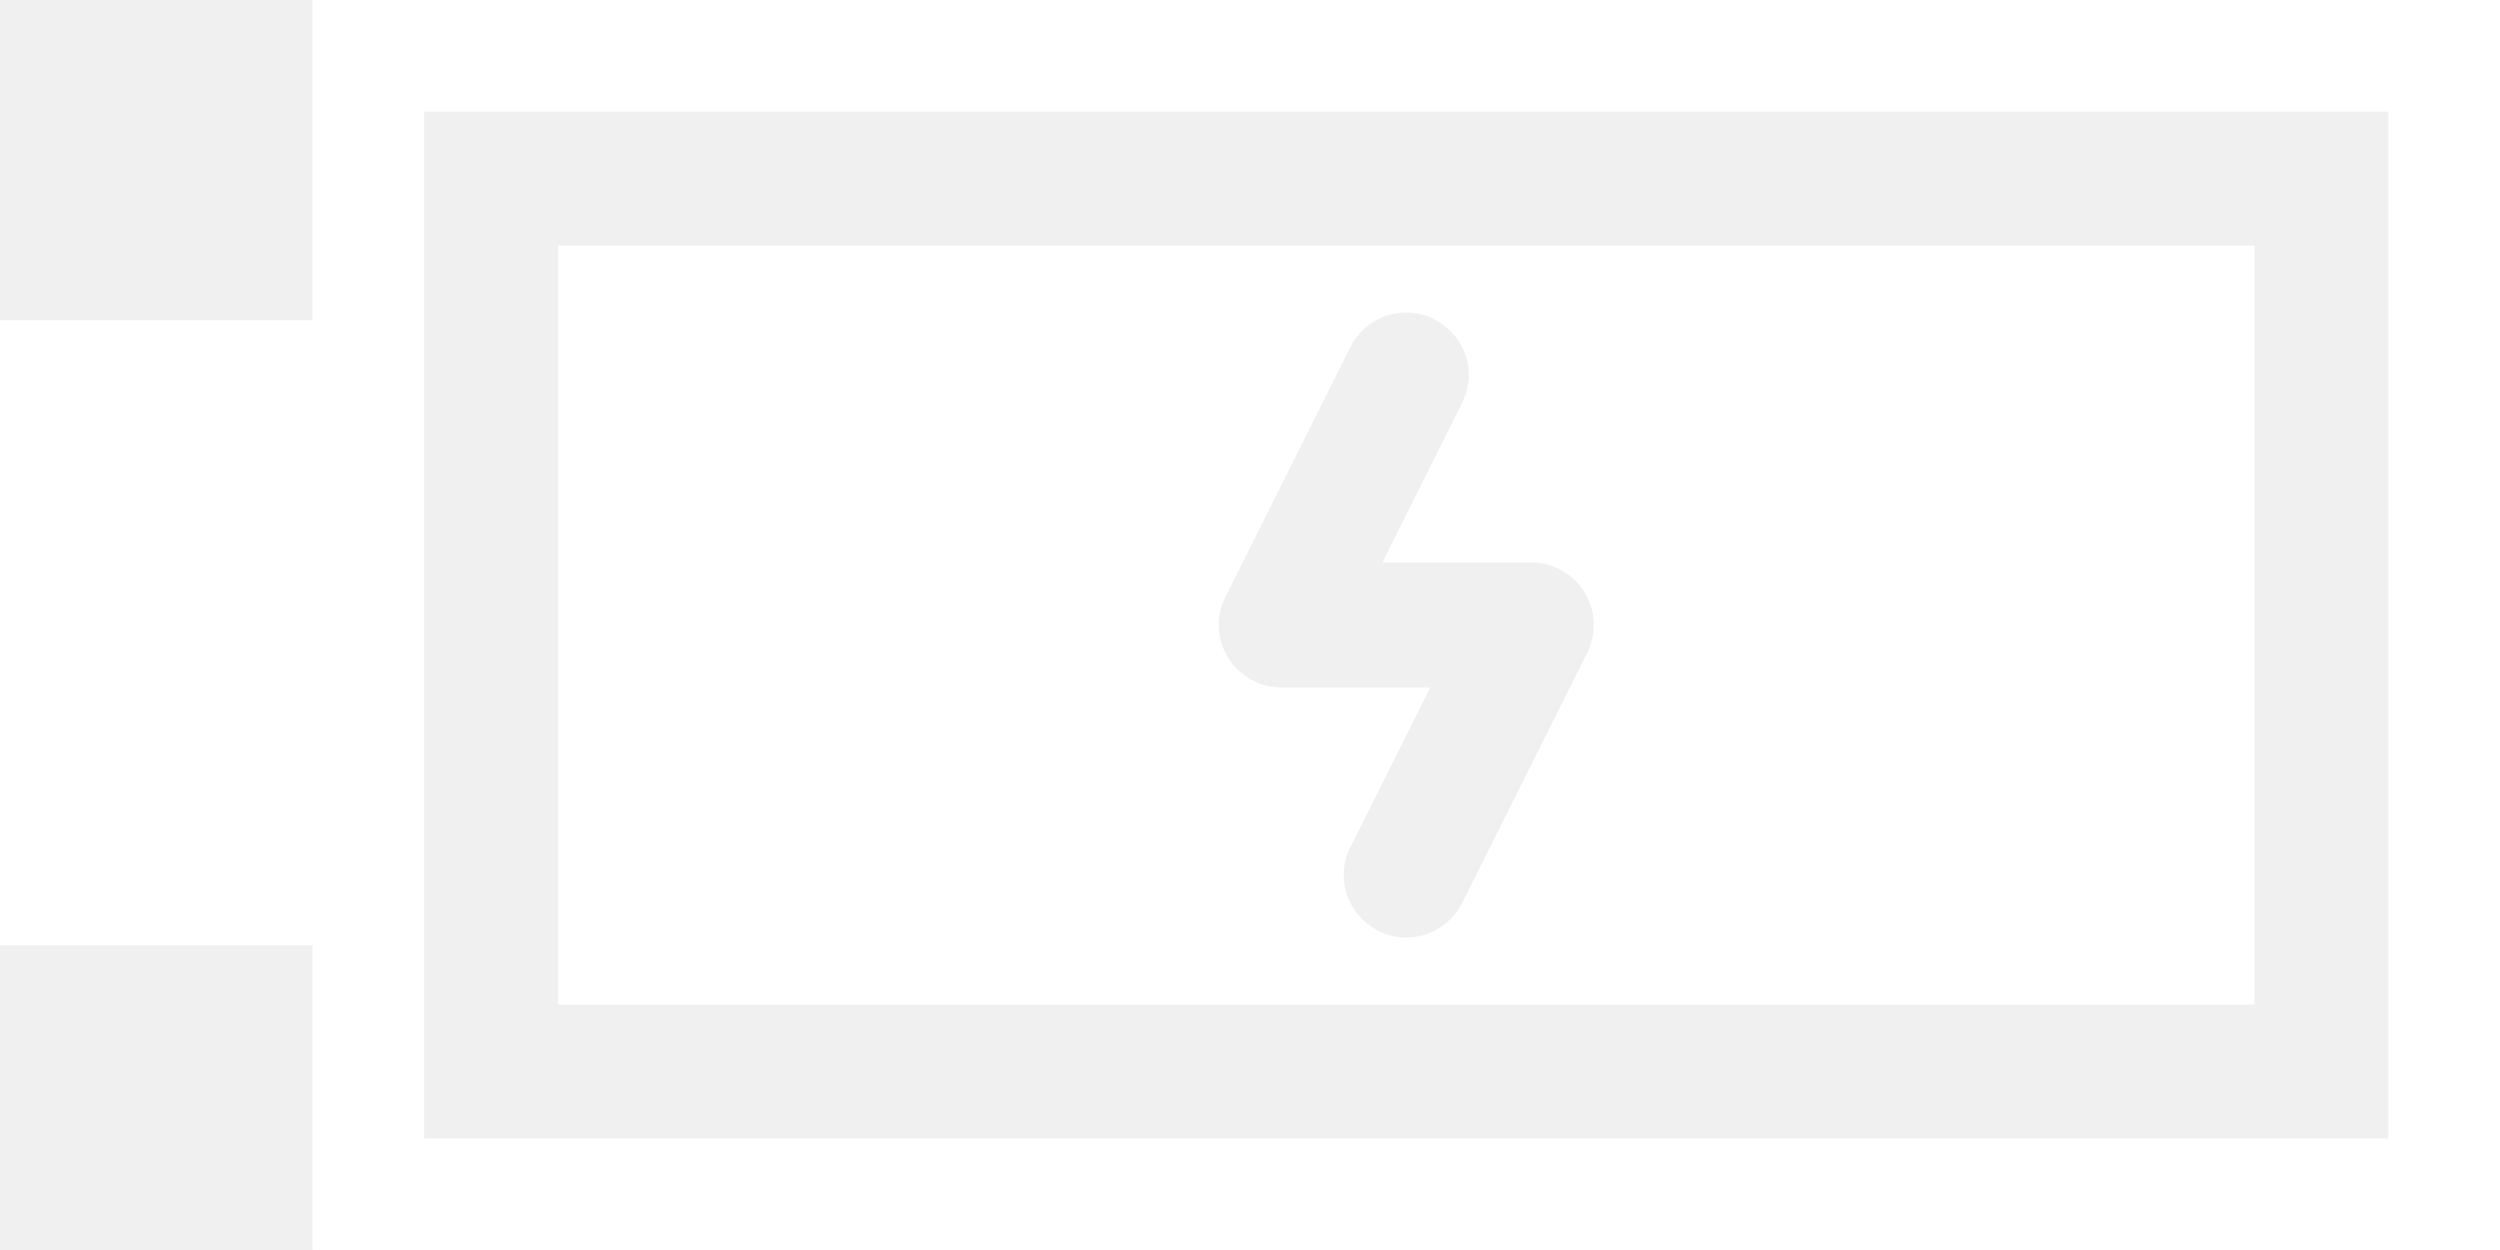
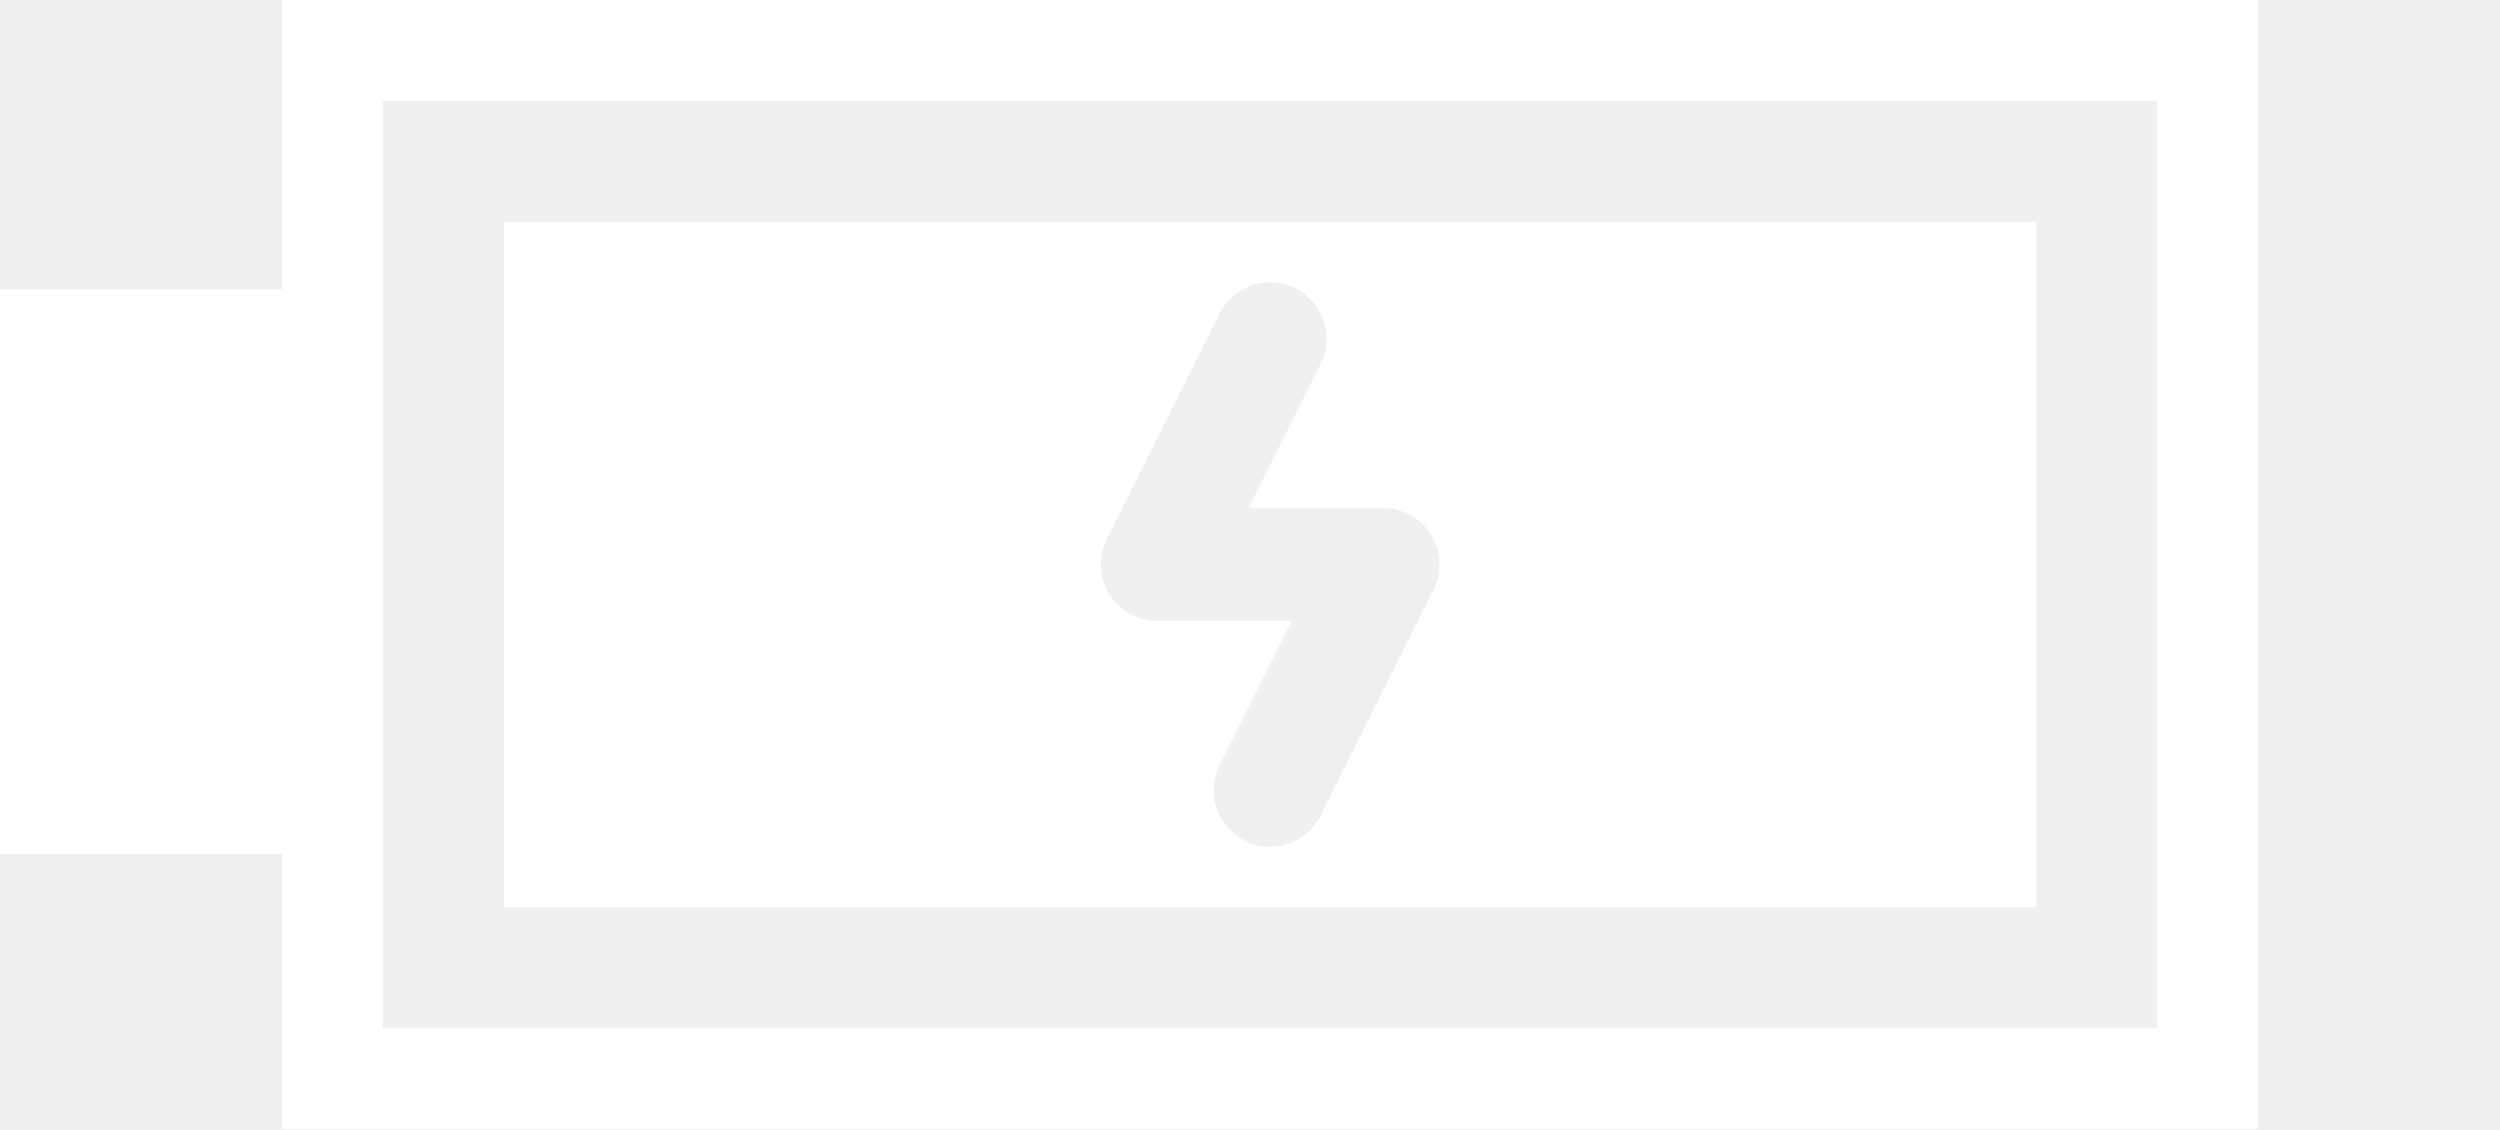
- <svg xmlns="http://www.w3.org/2000/svg" width="100%" height="100%" viewBox="0 0 560 280" version="1.1" xml:space="preserve" style="fill-rule:evenodd;clip-rule:evenodd;stroke-linejoin:round;stroke-miterlimit:2;">
-   <rect id="Artboard1" x="0" y="0" width="560" height="280" style="fill:none;" />
-   <g id="Artboard11">
-     <g transform="matrix(0.888605,0,0,10.7692,7.02811,0)">
-       <path d="M70.866,19.661L-7.909,19.661L-7.909,6.661L70.866,6.661L70.866,0L622.292,0L622.292,26L70.866,26L70.866,19.661ZM594.158,2.321L99,2.321L99,23.679L594.158,23.679L594.158,2.321Z" style="fill:white;" />
-     </g>
-     <g transform="matrix(5.36223,0,0,1.19945,125,-30)">
-       <path d="M70.866,70.866L70.866,212.598L0,212.598L0,70.866L70.866,70.866ZM42.876,135.59C42.401,132.154 41.558,130.058 40.654,130.061L34.435,130.061L37.769,100.272C37.951,98.651 38.045,96.863 38.045,95.05C38.045,88.643 36.866,83.372 35.433,83.372C34.445,83.372 33.538,85.877 33.097,89.827L27.876,136.509C27.694,138.131 27.6,139.919 27.6,141.732C27.6,148.134 28.779,153.403 30.211,153.403L36.432,153.403L33.097,183.192C32.915,184.813 32.821,186.601 32.821,188.414C32.821,194.821 34,200.092 35.433,200.092C36.421,200.092 37.328,197.587 37.769,193.637L42.991,146.955C43.395,143.338 43.352,139.03 42.876,135.59Z" style="fill:white;" />
+ <svg xmlns="http://www.w3.org/2000/svg" width="100%" height="100%" viewBox="0 0 620 280" version="1.1" xml:space="preserve" style="fill-rule:evenodd;clip-rule:evenodd;stroke-linejoin:round;stroke-miterlimit:2;">
+   <g id="Artboard1" transform="matrix(1.10714,0,0,1,0,0)">
+     <rect x="0" y="0" width="560" height="280" style="fill:none;" />
+     <clipPath id="_clip1">
+       <rect x="0" y="0" width="560" height="280" />
+     </clipPath>
+     <g clip-path="url(#_clip1)">
+       <g transform="matrix(0.802611,0,0,10.7692,6.34797,0)">
+         <path d="M70.866,19.661L-7.909,19.661L-7.909,6.661L70.866,6.661L70.866,0L622.292,0L622.292,26L70.866,26L70.866,19.661ZM594.158,2.321L99,2.321L99,23.679L594.158,23.679L594.158,2.321Z" style="fill:white;" />
+       </g>
+       <g transform="matrix(4.84331,0,0,1.19945,112.903,-30)">
+         <path d="M70.866,70.866L70.866,212.598L0,212.598L0,70.866L70.866,70.866ZM42.876,135.59C42.401,132.154 41.558,130.058 40.654,130.061L34.435,130.061L37.769,100.272C37.951,98.651 38.045,96.863 38.045,95.05C38.045,88.643 36.866,83.372 35.433,83.372C34.445,83.372 33.538,85.877 33.097,89.827L27.876,136.509C27.694,138.131 27.6,139.919 27.6,141.732C27.6,148.134 28.779,153.403 30.211,153.403L36.432,153.403L33.097,183.192C32.915,184.813 32.821,186.601 32.821,188.414C32.821,194.821 34,200.092 35.433,200.092C36.421,200.092 37.328,197.587 37.769,193.637L42.991,146.955C43.395,143.338 43.352,139.03 42.876,135.59Z" style="fill:white;" />
+       </g>
    </g>
  </g>
</svg>
